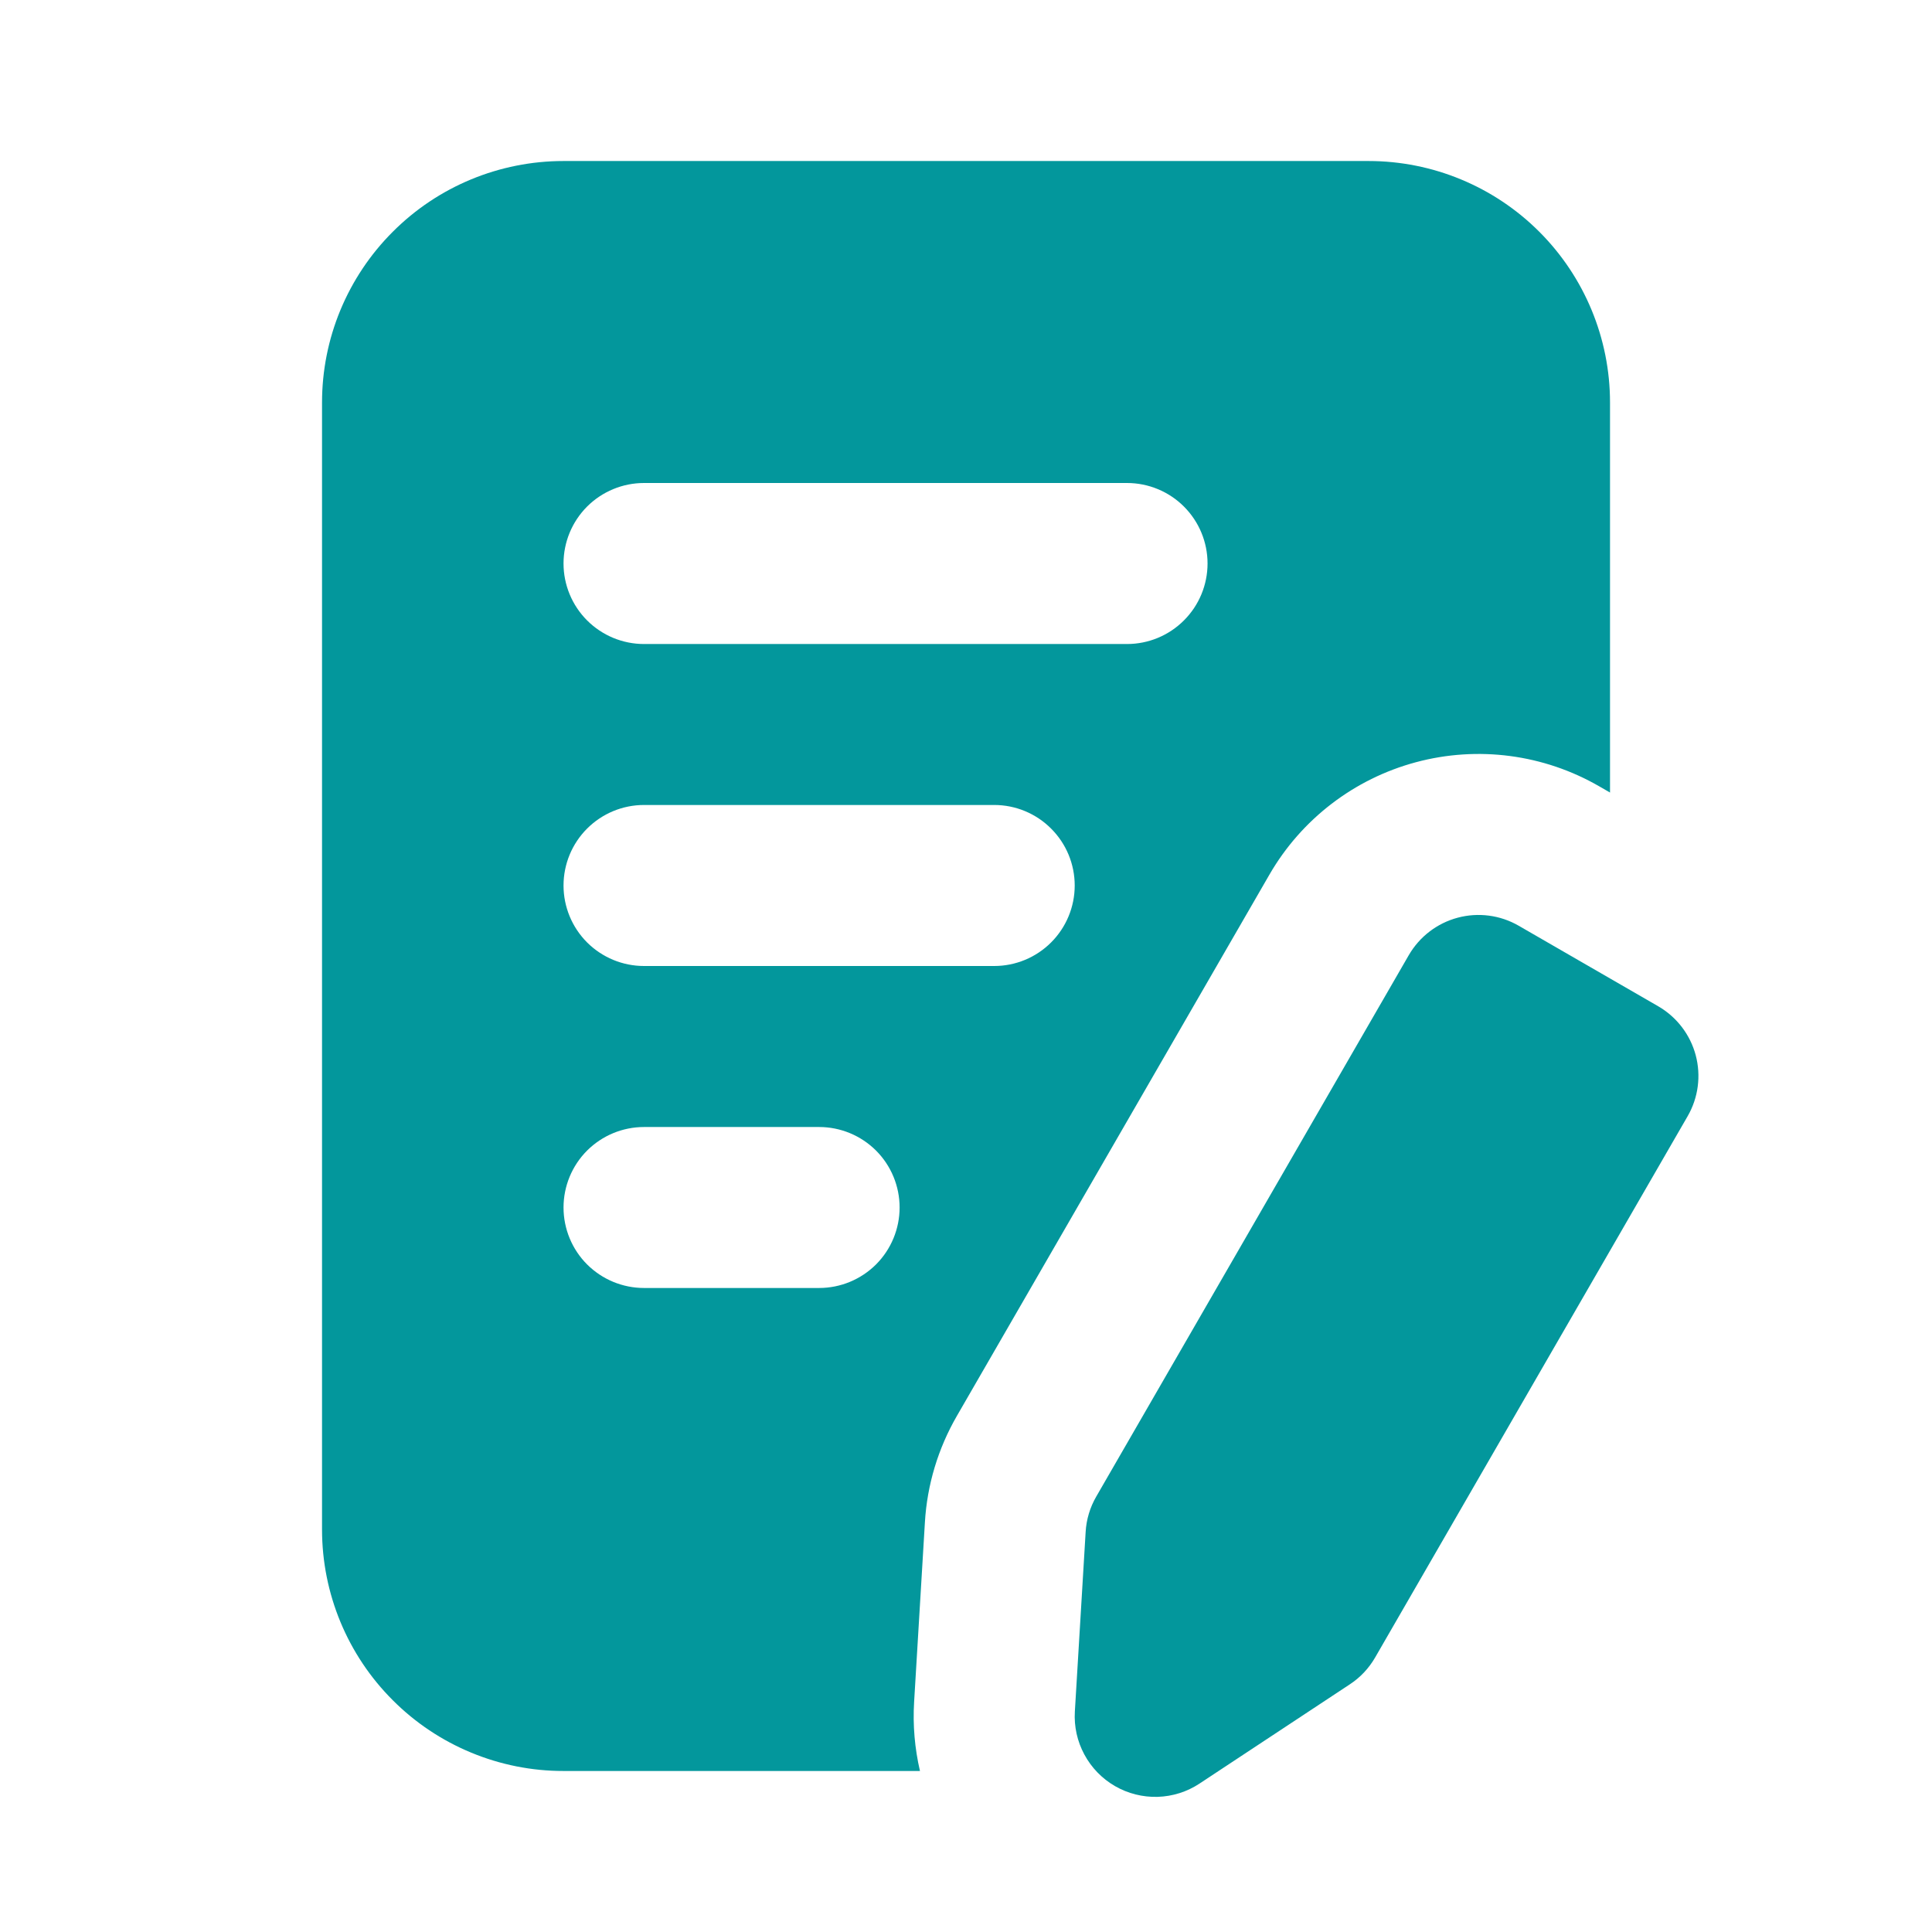
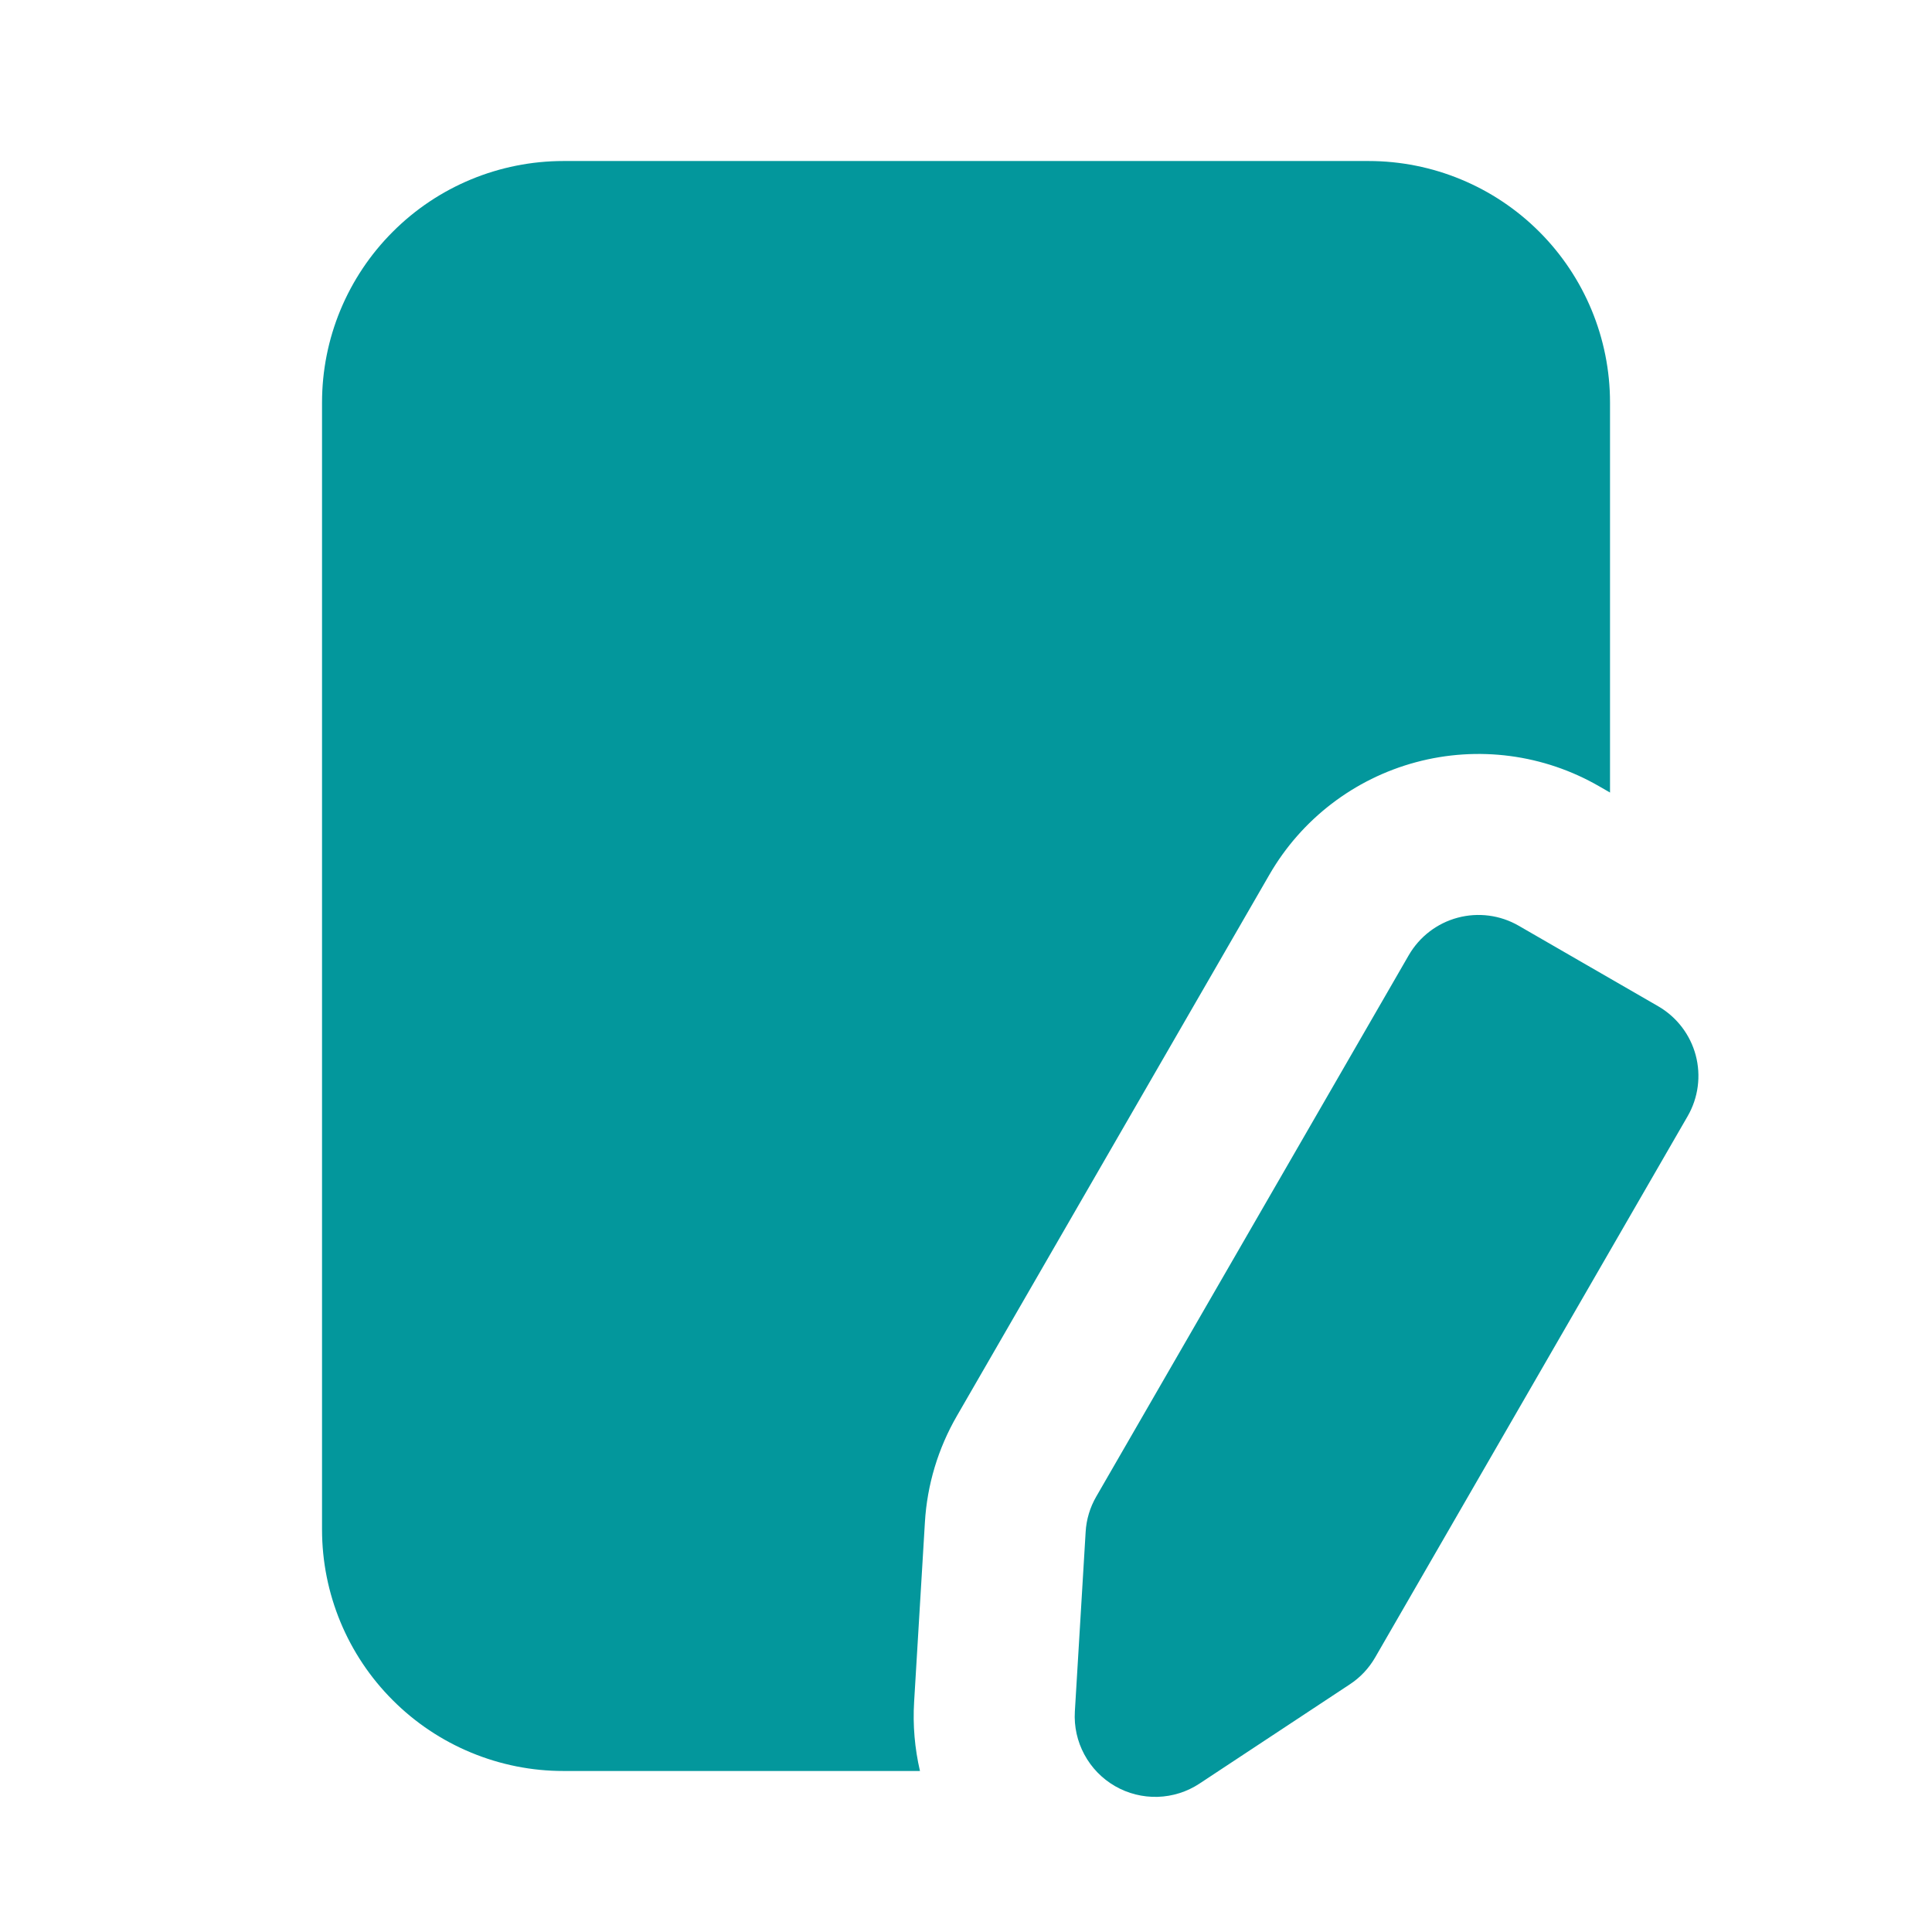
<svg xmlns="http://www.w3.org/2000/svg" width="41" height="41" viewBox="0 0 41 41" fill="none">
-   <path fill-rule="evenodd" clip-rule="evenodd" d="M29.896 20.271C30.123 19.879 30.496 19.592 30.934 19.475C31.371 19.358 31.838 19.419 32.23 19.646L35.189 21.354C35.581 21.581 35.868 21.954 35.985 22.391C36.102 22.829 36.041 23.295 35.814 23.688L29.182 35.175C29.05 35.404 28.866 35.6 28.644 35.745L25.456 37.85C25.192 38.025 24.884 38.122 24.567 38.132C24.25 38.141 23.936 38.062 23.662 37.904C23.387 37.745 23.162 37.513 23.012 37.234C22.861 36.955 22.791 36.639 22.81 36.322L23.039 32.51C23.054 32.245 23.132 31.987 23.265 31.758L29.896 20.271ZM19.523 37.583C19.412 37.103 19.369 36.61 19.399 36.117L19.628 32.304C19.675 31.51 19.908 30.738 20.306 30.049L26.938 18.563C27.617 17.386 28.737 16.527 30.05 16.175C31.362 15.823 32.761 16.007 33.938 16.687L34.167 16.819V8.542C34.167 7.182 33.627 5.879 32.666 4.918C31.705 3.957 30.402 3.417 29.042 3.417H11.959C10.599 3.417 9.296 3.956 8.336 4.918C7.859 5.394 7.482 5.959 7.224 6.58C6.966 7.202 6.834 7.869 6.834 8.542V32.458C6.834 33.818 7.374 35.122 8.336 36.082C8.811 36.558 9.376 36.936 9.998 37.193C10.62 37.451 11.286 37.584 11.959 37.583H19.523ZM13.667 27.333H17.383C17.836 27.333 18.27 27.153 18.591 26.833C18.911 26.513 19.091 26.078 19.091 25.625C19.091 25.172 18.911 24.737 18.591 24.417C18.27 24.097 17.836 23.917 17.383 23.917H13.667C13.214 23.917 12.78 24.097 12.459 24.417C12.139 24.737 11.959 25.172 11.959 25.625C11.959 26.078 12.139 26.513 12.459 26.833C12.78 27.153 13.214 27.333 13.667 27.333ZM13.667 20.5H21.099C21.552 20.5 21.986 20.32 22.306 20C22.627 19.679 22.807 19.245 22.807 18.792C22.807 18.338 22.627 17.904 22.306 17.584C21.986 17.263 21.552 17.083 21.099 17.083H13.667C13.214 17.083 12.78 17.263 12.459 17.584C12.139 17.904 11.959 18.338 11.959 18.792C11.959 19.245 12.139 19.679 12.459 20C12.78 20.32 13.214 20.5 13.667 20.5ZM13.667 13.667H23.917C24.37 13.667 24.805 13.487 25.125 13.166C25.446 12.846 25.626 12.411 25.626 11.958C25.626 11.505 25.446 11.071 25.125 10.75C24.805 10.43 24.37 10.25 23.917 10.25H13.667C13.214 10.25 12.78 10.43 12.459 10.75C12.139 11.071 11.959 11.505 11.959 11.958C11.959 12.411 12.139 12.846 12.459 13.166C12.78 13.487 13.214 13.667 13.667 13.667Z" fill="#03979C" />
+   <path fillRule="evenodd" clipRule="evenodd" d="M29.896 20.271C30.123 19.879 30.496 19.592 30.934 19.475C31.371 19.358 31.838 19.419 32.23 19.646L35.189 21.354C35.581 21.581 35.868 21.954 35.985 22.391C36.102 22.829 36.041 23.295 35.814 23.688L29.182 35.175C29.05 35.404 28.866 35.6 28.644 35.745L25.456 37.85C25.192 38.025 24.884 38.122 24.567 38.132C24.25 38.141 23.936 38.062 23.662 37.904C23.387 37.745 23.162 37.513 23.012 37.234C22.861 36.955 22.791 36.639 22.81 36.322L23.039 32.51C23.054 32.245 23.132 31.987 23.265 31.758L29.896 20.271ZM19.523 37.583C19.412 37.103 19.369 36.61 19.399 36.117L19.628 32.304C19.675 31.51 19.908 30.738 20.306 30.049L26.938 18.563C27.617 17.386 28.737 16.527 30.05 16.175C31.362 15.823 32.761 16.007 33.938 16.687L34.167 16.819V8.542C34.167 7.182 33.627 5.879 32.666 4.918C31.705 3.957 30.402 3.417 29.042 3.417H11.959C10.599 3.417 9.296 3.956 8.336 4.918C7.859 5.394 7.482 5.959 7.224 6.58C6.966 7.202 6.834 7.869 6.834 8.542V32.458C6.834 33.818 7.374 35.122 8.336 36.082C8.811 36.558 9.376 36.936 9.998 37.193C10.62 37.451 11.286 37.584 11.959 37.583H19.523ZM13.667 27.333H17.383C17.836 27.333 18.27 27.153 18.591 26.833C18.911 26.513 19.091 26.078 19.091 25.625C19.091 25.172 18.911 24.737 18.591 24.417C18.27 24.097 17.836 23.917 17.383 23.917H13.667C13.214 23.917 12.78 24.097 12.459 24.417C12.139 24.737 11.959 25.172 11.959 25.625C11.959 26.078 12.139 26.513 12.459 26.833C12.78 27.153 13.214 27.333 13.667 27.333ZM13.667 20.5H21.099C21.552 20.5 21.986 20.32 22.306 20C22.627 19.679 22.807 19.245 22.807 18.792C22.807 18.338 22.627 17.904 22.306 17.584C21.986 17.263 21.552 17.083 21.099 17.083H13.667C13.214 17.083 12.78 17.263 12.459 17.584C12.139 17.904 11.959 18.338 11.959 18.792C11.959 19.245 12.139 19.679 12.459 20C12.78 20.32 13.214 20.5 13.667 20.5ZM13.667 13.667H23.917C24.37 13.667 24.805 13.487 25.125 13.166C25.446 12.846 25.626 12.411 25.626 11.958C25.626 11.505 25.446 11.071 25.125 10.75C24.805 10.43 24.37 10.25 23.917 10.25H13.667C13.214 10.25 12.78 10.43 12.459 10.75C12.139 11.071 11.959 11.505 11.959 11.958C11.959 12.411 12.139 12.846 12.459 13.166C12.78 13.487 13.214 13.667 13.667 13.667Z" fill="#03979C" />
</svg>
